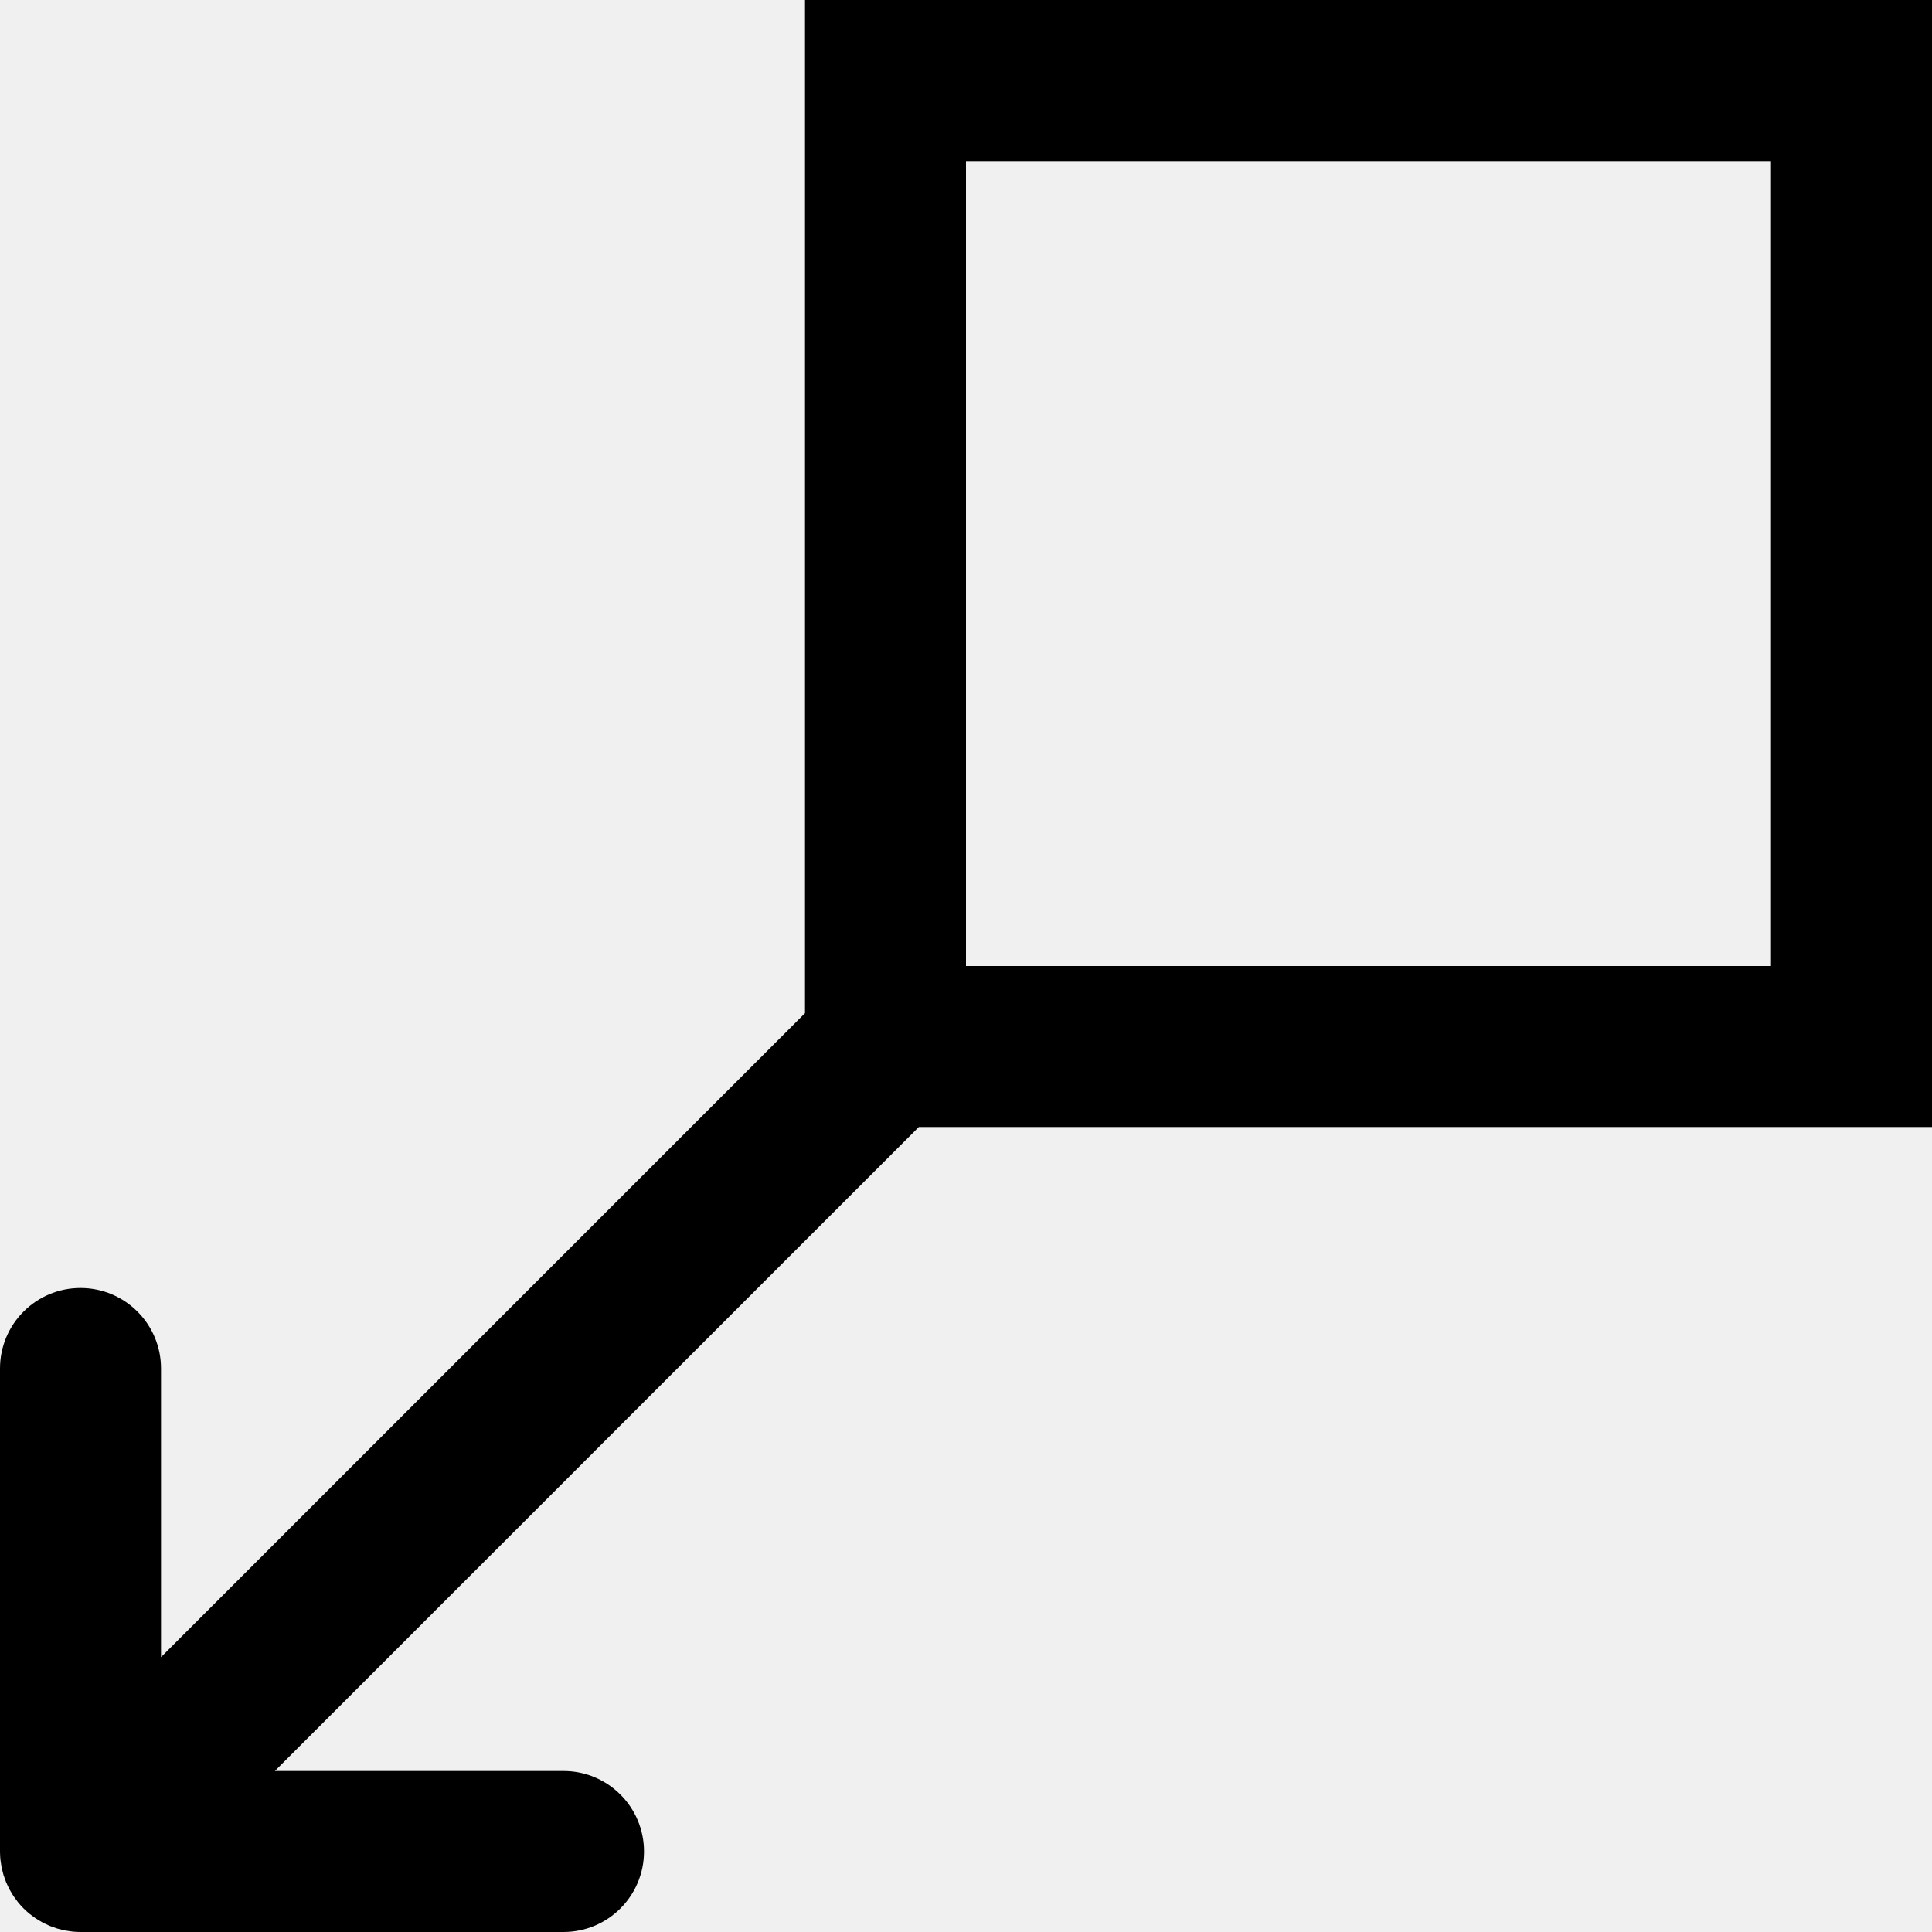
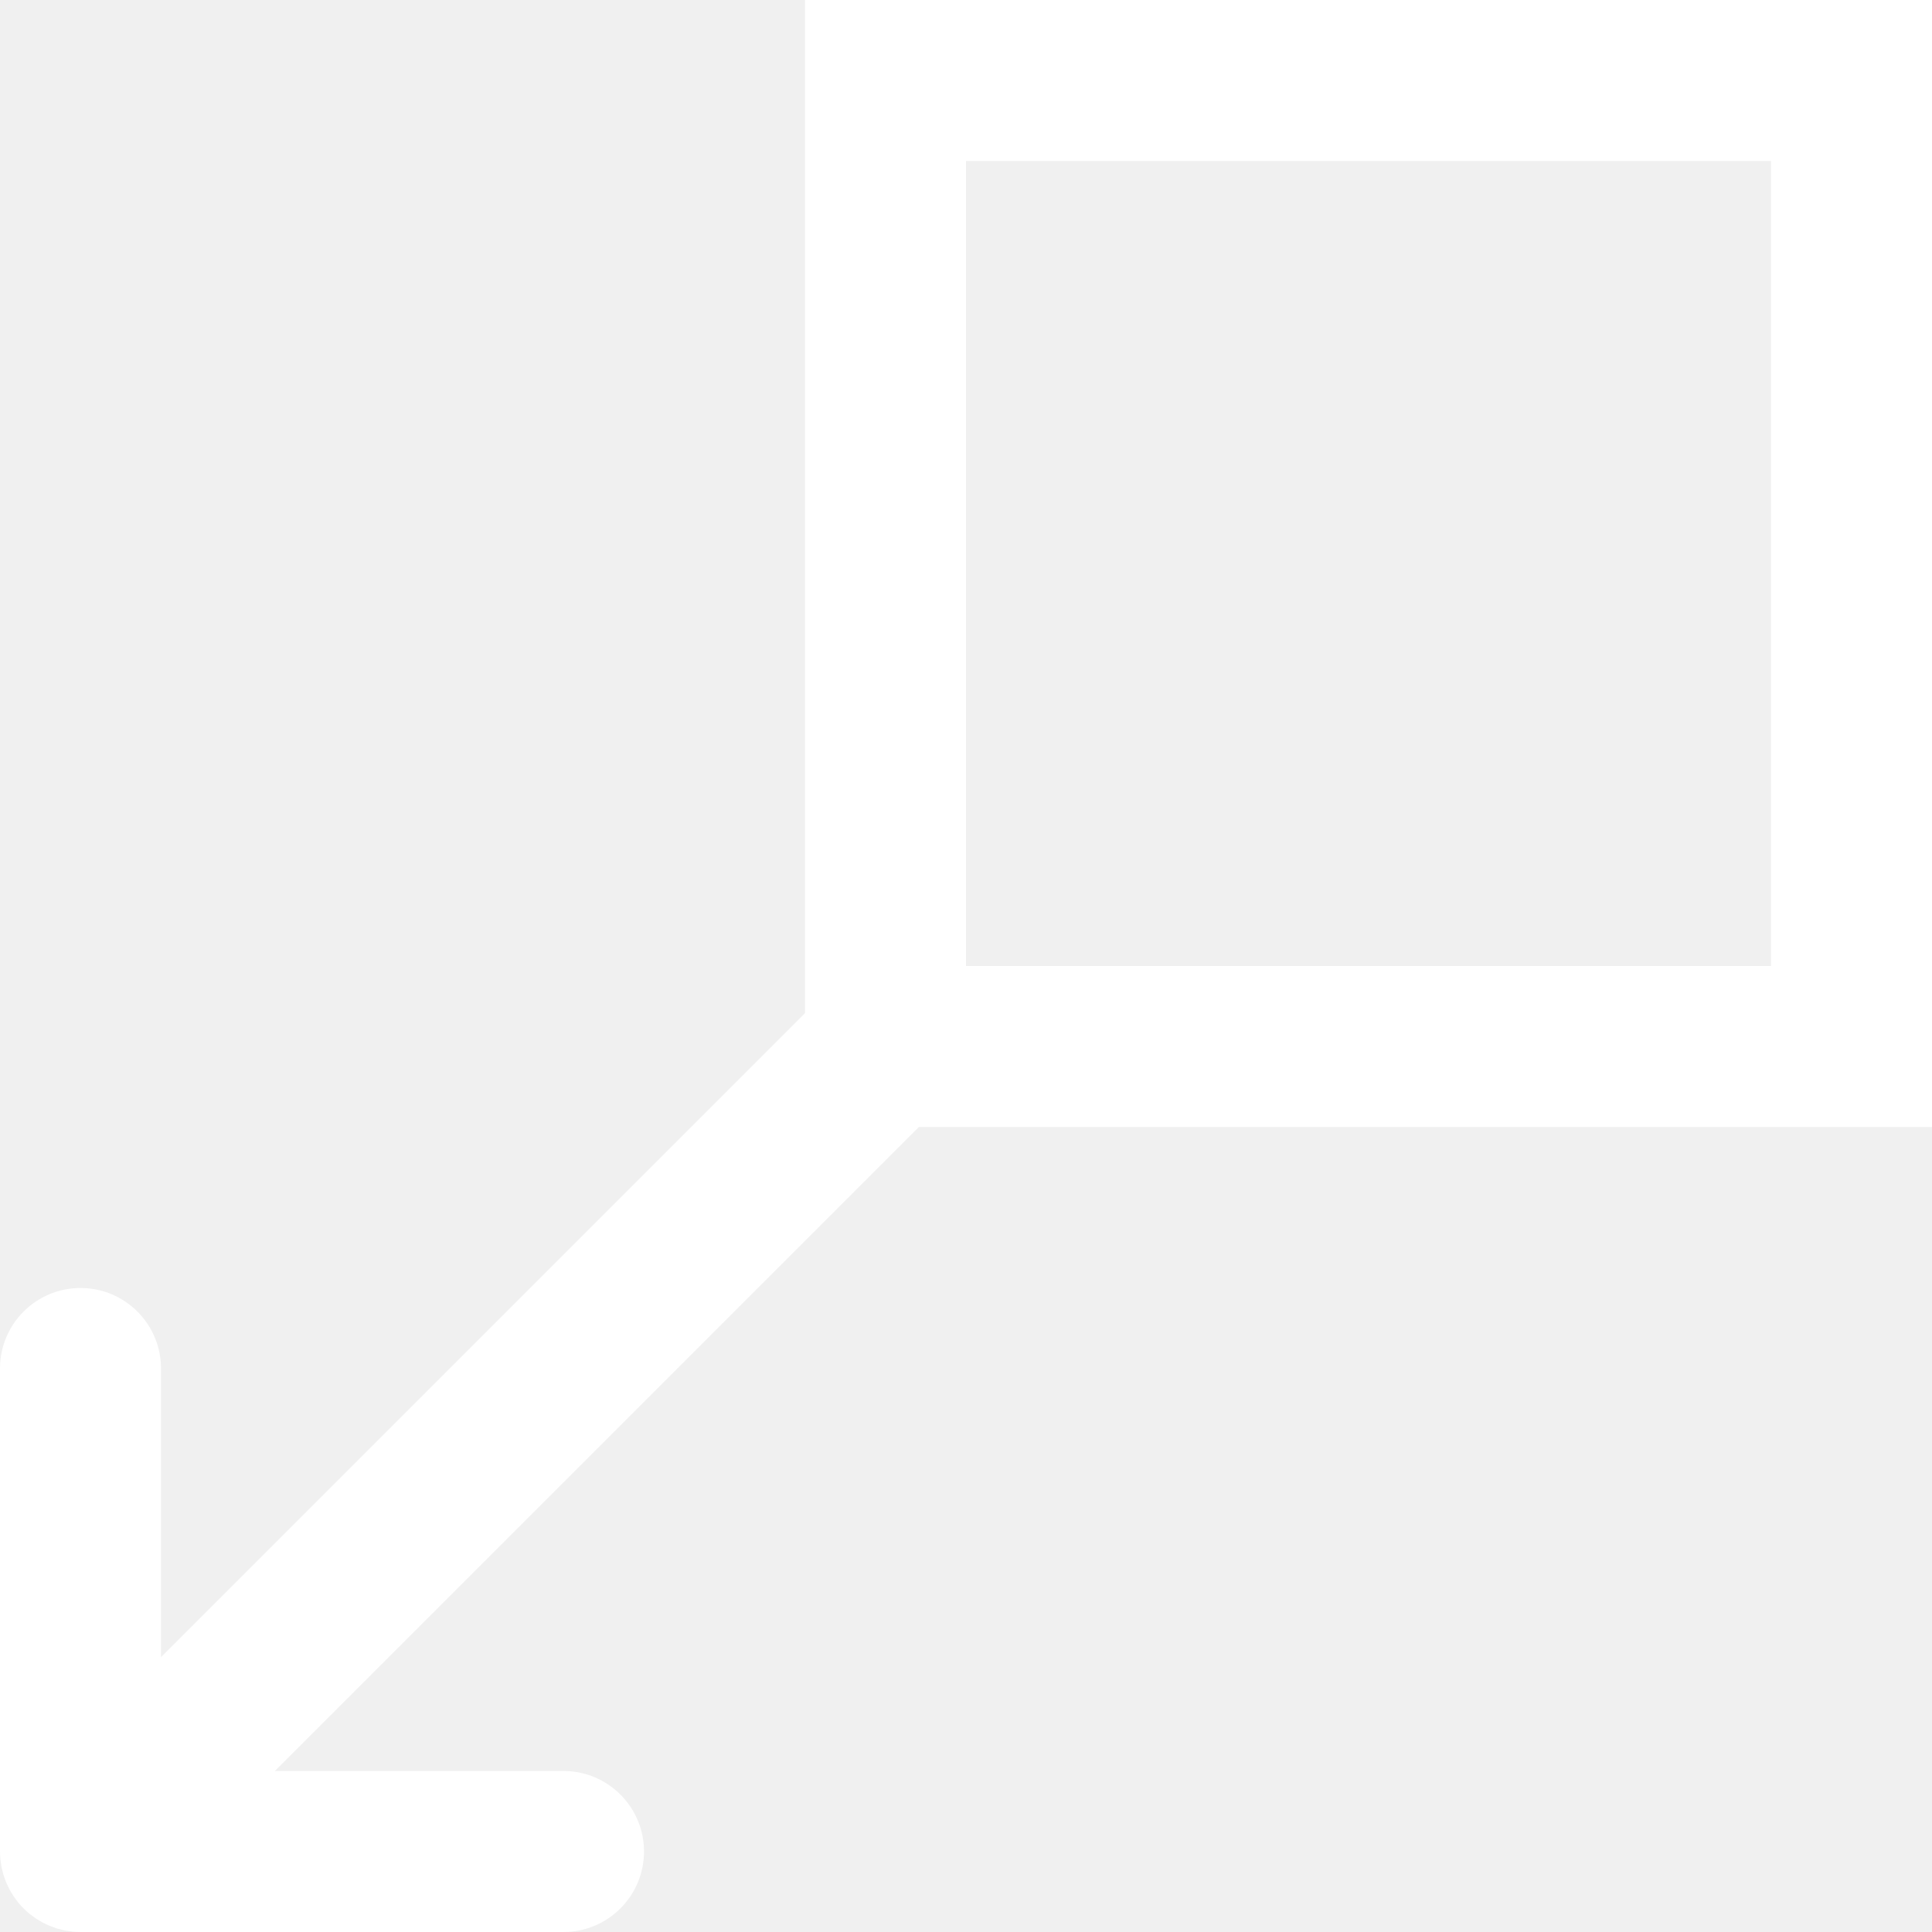
- <svg xmlns="http://www.w3.org/2000/svg" version="1.1" id="drag" x="0px" y="0px" viewBox="0 0 512 512" style="enable-background:new 0 0 512 512; background: #F1C40F" xml:space="preserve">
+ <svg xmlns="http://www.w3.org/2000/svg" version="1.1" id="drag" x="0px" y="0px" viewBox="0 0 512 512" fill="#fff" style="enable-background:new 0 0 512 512" xml:space="preserve">
  <g>
    <g>
      <path d="M512,298.667V0H213.333v268.497L42.667,439.163v-76.497c0-11.782-9.551-21.333-21.333-21.333    C9.551,341.333,0,350.885,0,362.667v128c0,0.703,0.037,1.405,0.106,2.105c0.031,0.315,0.09,0.621,0.135,0.933    c0.054,0.377,0.098,0.756,0.173,1.13c0.071,0.358,0.169,0.704,0.258,1.055c0.081,0.324,0.152,0.649,0.249,0.969    c0.104,0.344,0.233,0.677,0.354,1.013c0.115,0.32,0.22,0.642,0.35,0.957c0.13,0.315,0.284,0.616,0.429,0.923    c0.153,0.324,0.297,0.651,0.467,0.969c0.158,0.294,0.337,0.573,0.508,0.859c0.186,0.311,0.362,0.627,0.565,0.931    c0.211,0.316,0.446,0.612,0.673,0.916c0.19,0.254,0.366,0.514,0.569,0.761c0.443,0.54,0.91,1.059,1.403,1.552    c0.004,0.004,0.006,0.008,0.01,0.011c0.004,0.004,0.008,0.007,0.012,0.011c0.493,0.492,1.012,0.959,1.551,1.402    c0.247,0.203,0.507,0.379,0.76,0.568c0.304,0.227,0.601,0.463,0.917,0.674c0.303,0.203,0.618,0.379,0.93,0.565    c0.286,0.171,0.565,0.35,0.86,0.508c0.318,0.17,0.645,0.314,0.969,0.467c0.307,0.145,0.609,0.298,0.923,0.428    c0.315,0.13,0.636,0.235,0.956,0.35c0.337,0.121,0.67,0.25,1.015,0.355c0.32,0.097,0.645,0.168,0.968,0.249    c0.351,0.089,0.698,0.187,1.056,0.258c0.375,0.074,0.753,0.118,1.13,0.172c0.311,0.044,0.618,0.104,0.933,0.135    c0.7,0.069,1.402,0.106,2.104,0.106c0,0,0.001,0,0.001,0h128c11.782,0,21.333-9.551,21.333-21.333s-9.551-21.333-21.333-21.333    H72.837l170.667-170.667H512z M256,42.667h213.333V256H256V42.667z" />
    </g>
  </g>
-   <g>
- </g>
-   <g>
- </g>
-   <g>
- </g>
-   <g>
- </g>
-   <g>
- </g>
-   <g>
- </g>
-   <g>
- </g>
-   <g>
- </g>
-   <g>
- </g>
-   <g>
- </g>
-   <g>
- </g>
-   <g>
- </g>
-   <g>
- </g>
-   <g>
- </g>
-   <g>
- </g>
</svg>
